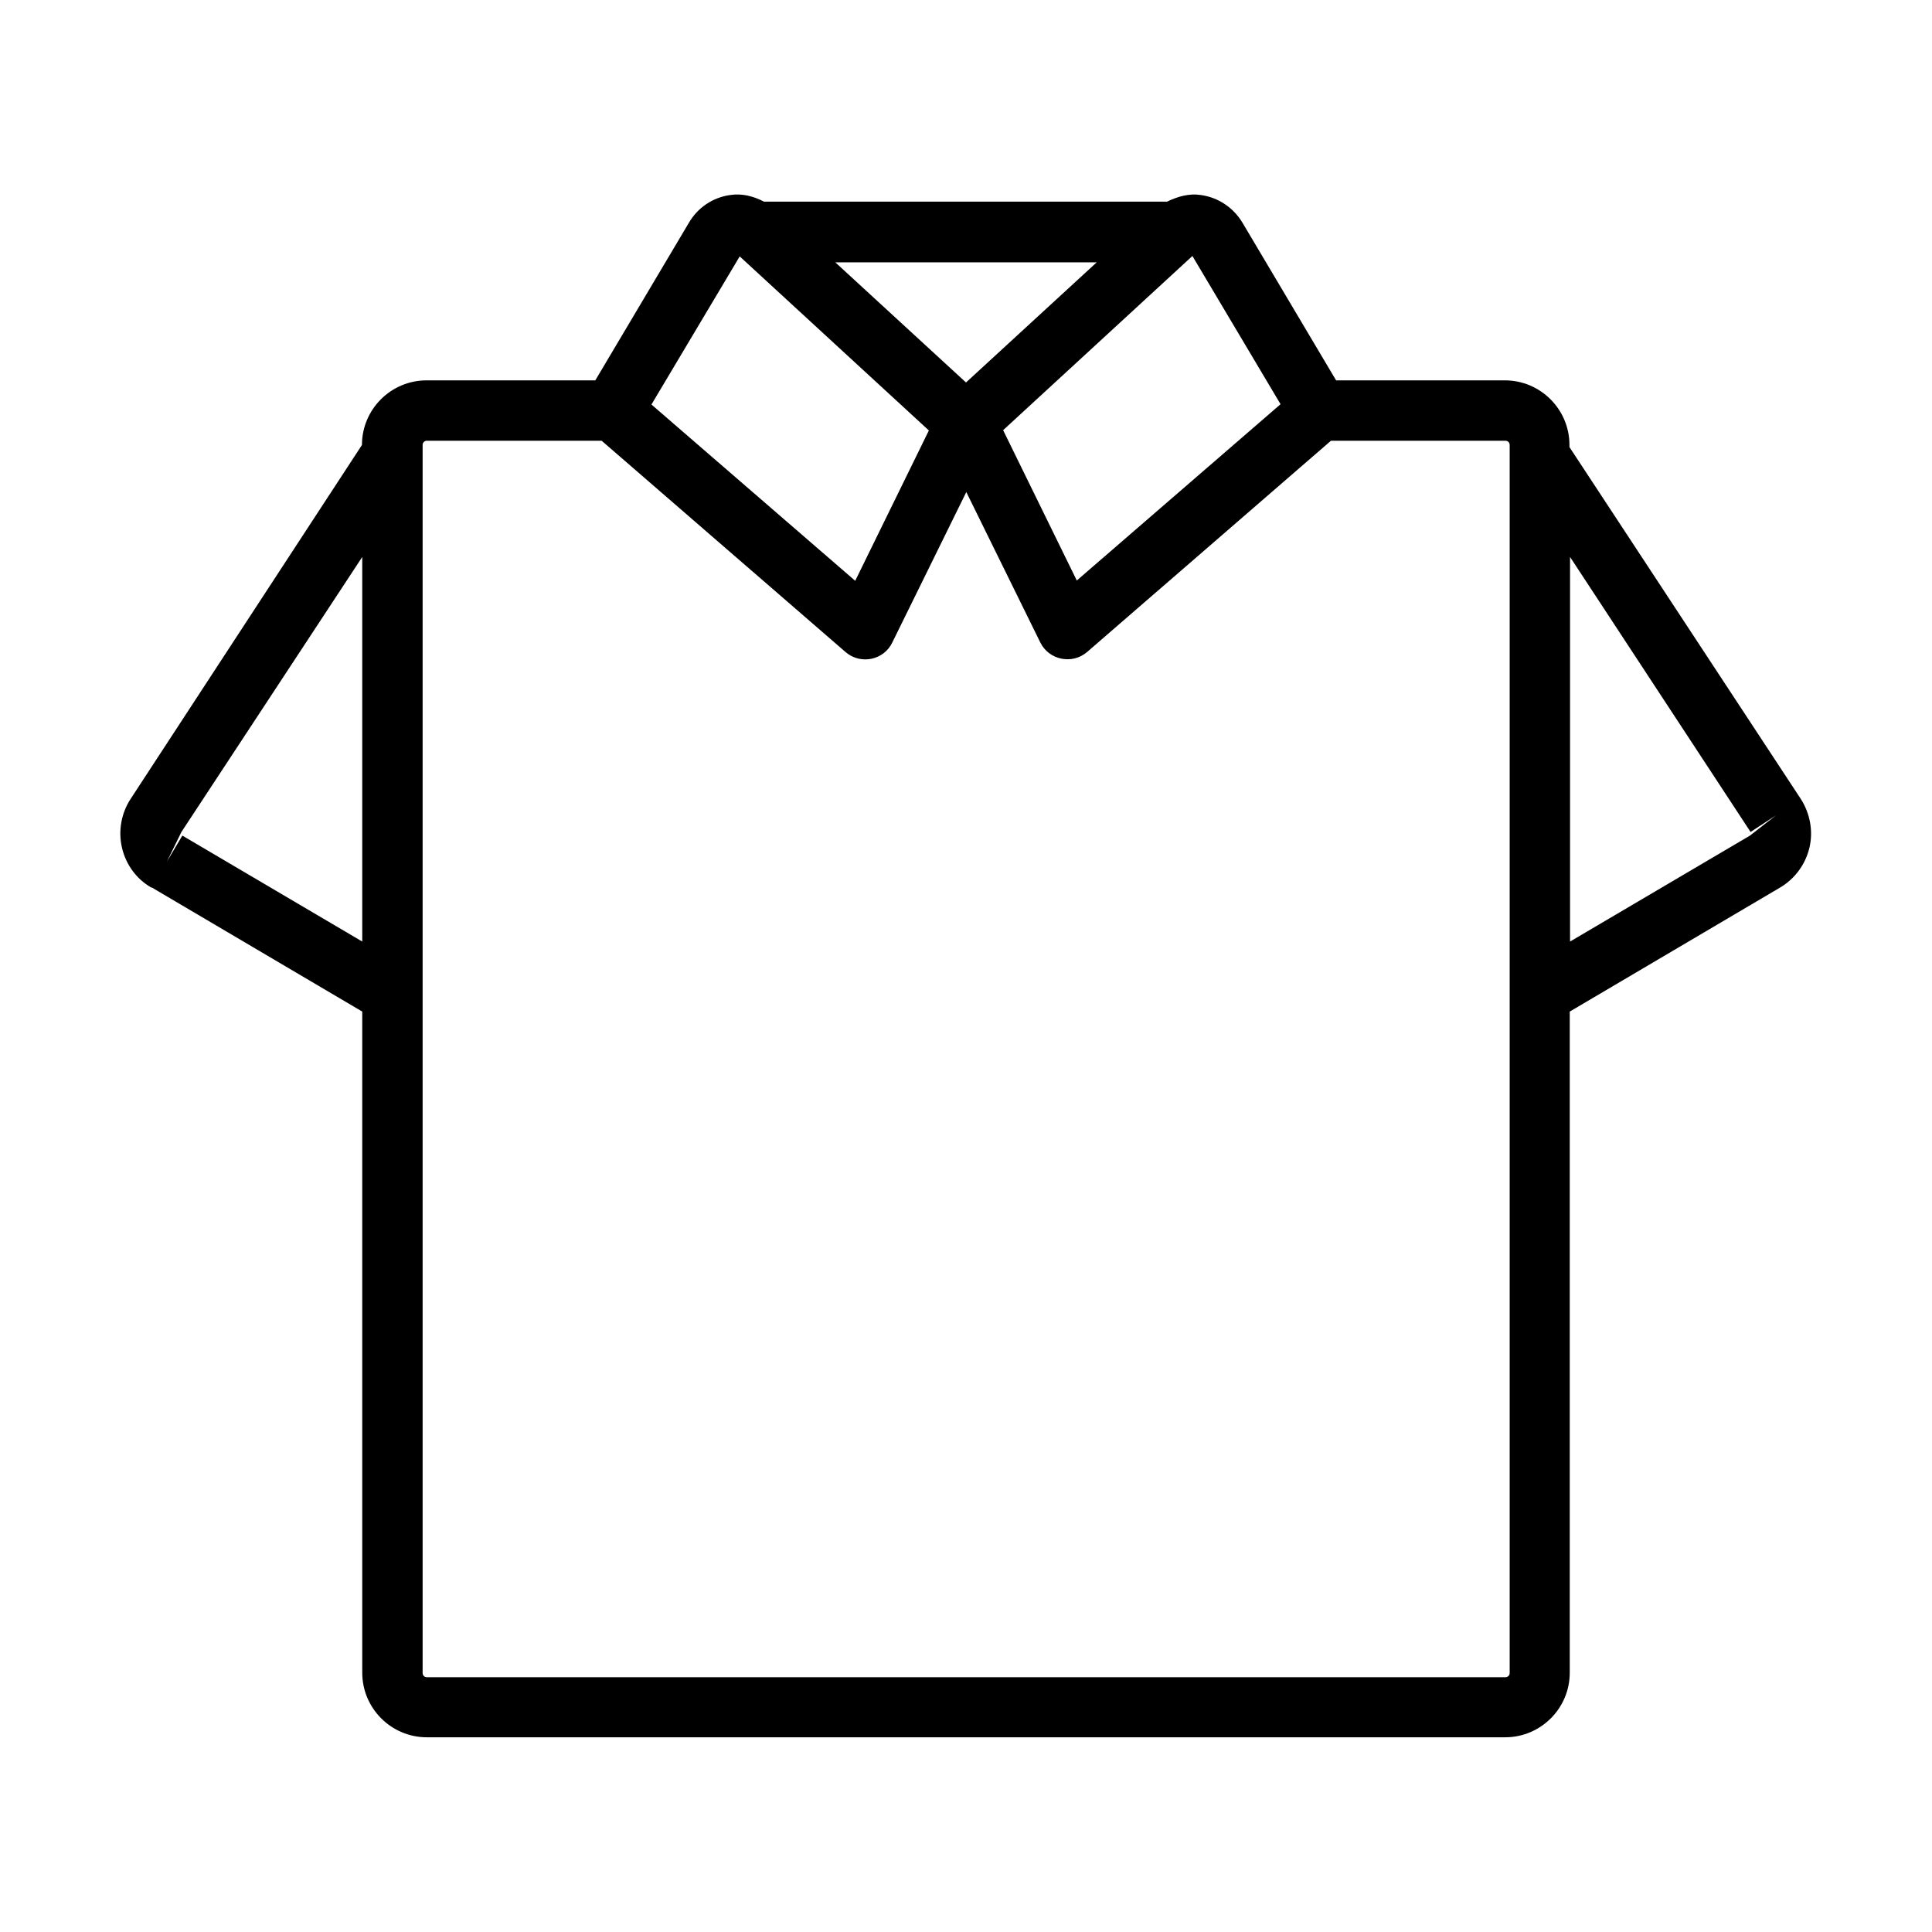
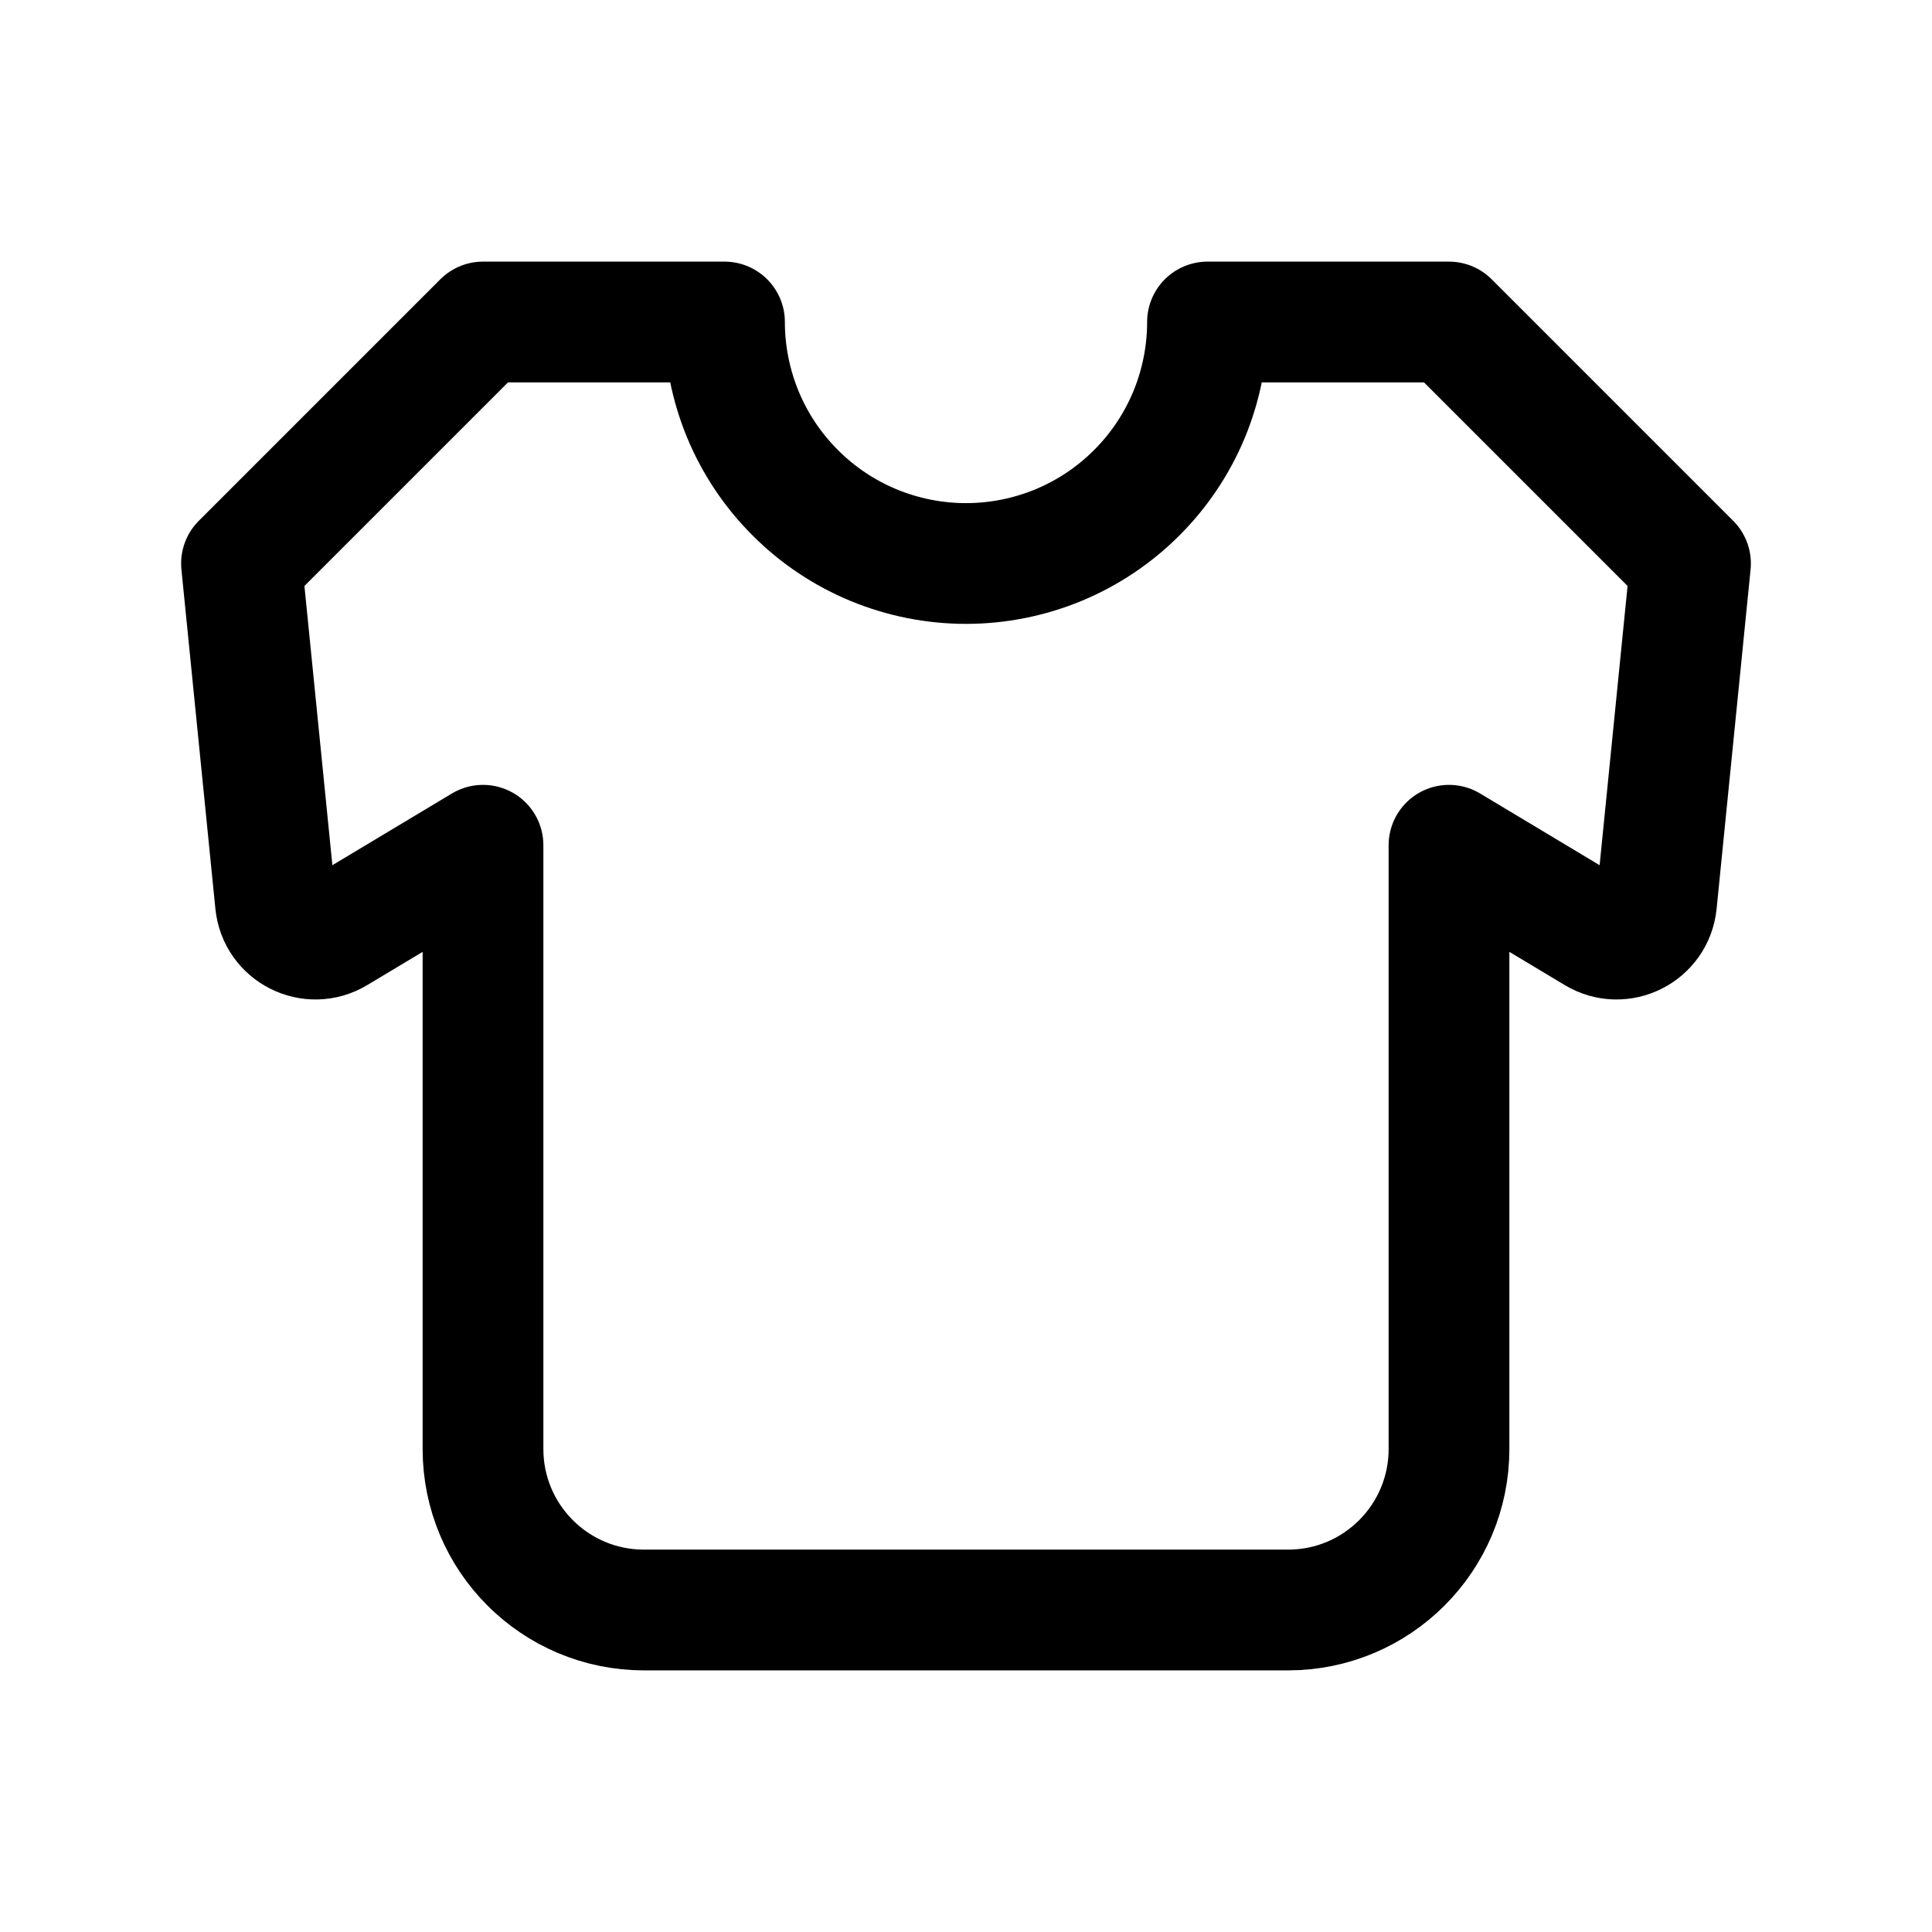
- <svg xmlns="http://www.w3.org/2000/svg" fill="#000000" width="800px" height="800px" viewBox="0 0 64 64">
-   <g id="a" />
-   <g id="b" />
-   <g id="c" />
-   <g id="d" />
-   <g id="e" />
-   <g id="f" />
-   <g id="g" />
-   <g id="h" />
-   <g id="i" />
-   <g id="j" />
-   <g id="k" />
-   <g id="l" />
-   <g id="m" />
-   <g id="n" />
-   <g id="o" />
-   <g id="p" />
-   <g id="q" />
-   <g id="r" />
-   <g id="s" />
-   <g id="t" />
-   <g id="u" />
-   <g id="v" />
-   <g id="w" />
-   <g id="x" />
-   <g id="y" />
-   <g id="a`" />
-   <g id="aa" />
-   <g id="ab" />
-   <g id="ac" />
-   <g id="ad" />
-   <g id="ae" />
-   <g id="af" />
-   <g id="ag">
-     <path d="M5.03,29.4l6.97,4.11v21.9c0,1.18,.96,2.14,2.14,2.14H49.86c1.18,0,2.14-.96,2.14-2.14v-21.9l6.97-4.11c.49-.29,.84-.77,.97-1.32,.13-.55,.02-1.14-.29-1.62l-7.66-11.65v-.07c0-1.18-.96-2.14-2.14-2.14h-5.59l-3.1-5.22c-.3-.5-.8-.84-1.38-.92-.39-.06-.77,.05-1.12,.22h-13.35c-.35-.18-.72-.28-1.12-.22-.58,.08-1.08,.42-1.37,.92l-3.1,5.22h-5.59c-1.18,0-2.14,.96-2.14,2.14l-7.66,11.72c-.31,.47-.42,1.06-.29,1.62s.48,1.04,.97,1.32Zm52.96-1.84l.84-.55-.86,.67-5.96,3.51v-12.74l5.98,9.11Zm-15.57-14.17l-6.75,5.84-2.44-4.98,6.27-5.77,2.92,4.91Zm-10.42-.72l-4.33-3.98h8.66l-4.33,3.98Zm-7.5-4.18l6.27,5.77-2.44,4.98-6.75-5.84,2.92-4.9Zm-10.36,6.11h5.79l8.08,7c.5,.43,1.27,.27,1.55-.32l2.45-4.98,2.45,4.98c.29,.59,1.06,.74,1.55,.32l8.08-7h5.78c.08,0,.14,.06,.14,.14h0V55.42c0,.08-.06,.14-.14,.14H14.14c-.08,0-.14-.06-.14-.14V14.74h0c0-.08,.06-.14,.14-.14ZM6.01,27.56l5.99-9.11v12.74l-5.96-3.51-.51,.86,.48-.98Z" />
-   </g>
-   <g id="ah" />
-   <g id="ai" />
-   <g id="aj" />
-   <g id="ak" />
-   <g id="al" />
-   <g id="am" />
-   <g id="an" />
-   <g id="ao" />
-   <g id="ap" />
-   <g id="aq" />
-   <g id="ar" />
-   <g id="as" />
-   <g id="at" />
-   <g id="au" />
-   <g id="av" />
-   <g id="aw" />
-   <g id="ax" />
+ <svg xmlns="http://www.w3.org/2000/svg" width="800px" height="800px" viewBox="0 0 24 24" fill="none">
+   <path d="M3 7L6 4H9C9 4.394 9.078 4.784 9.228 5.148C9.379 5.512 9.6 5.843 9.879 6.121C10.157 6.4 10.488 6.621 10.852 6.772C11.216 6.922 11.606 7 12 7C12.394 7 12.784 6.922 13.148 6.772C13.512 6.621 13.843 6.4 14.121 6.121C14.4 5.843 14.621 5.512 14.772 5.148C14.922 4.784 15 4.394 15 4H18L21 7L20.578 11.215C20.542 11.58 20.138 11.783 19.824 11.594L18 10.5V18C18 19.105 17.105 20 16 20H8C6.895 20 6 19.105 6 18V10.5L4.176 11.594C3.862 11.783 3.458 11.58 3.422 11.215L3 7Z" stroke="#000000" stroke-width="1.5" stroke-linecap="round" stroke-linejoin="round" />
</svg>
